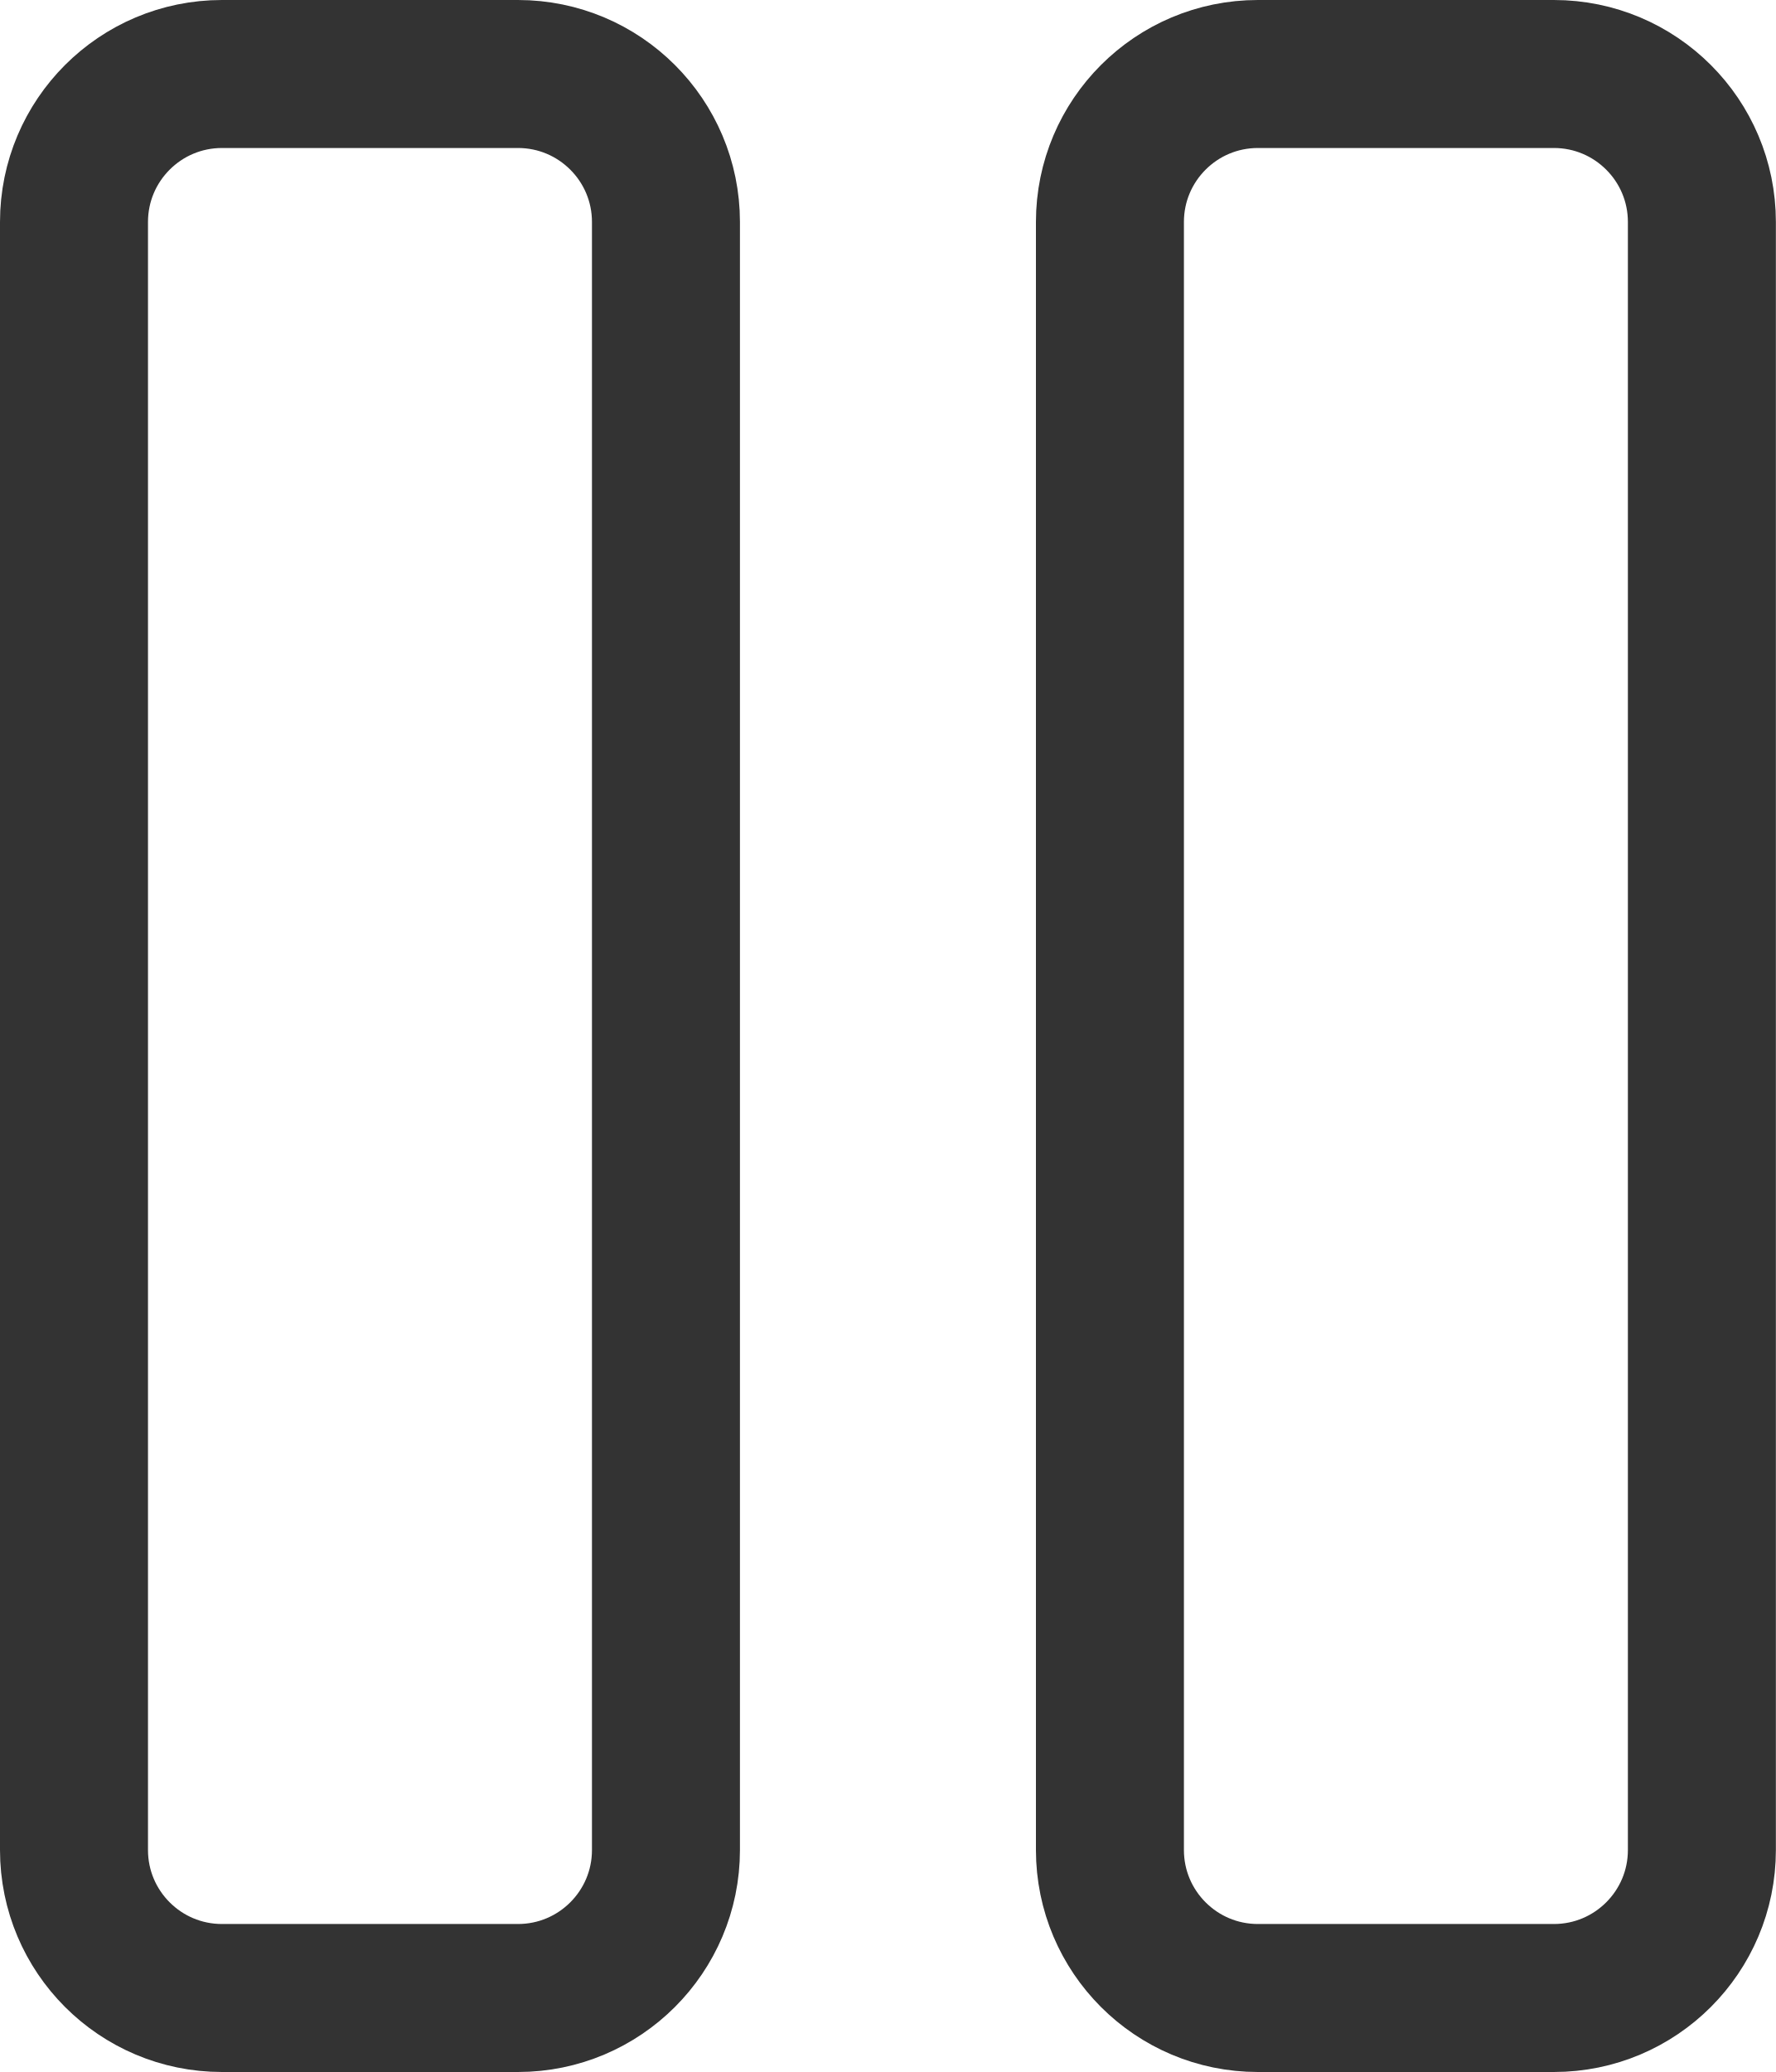
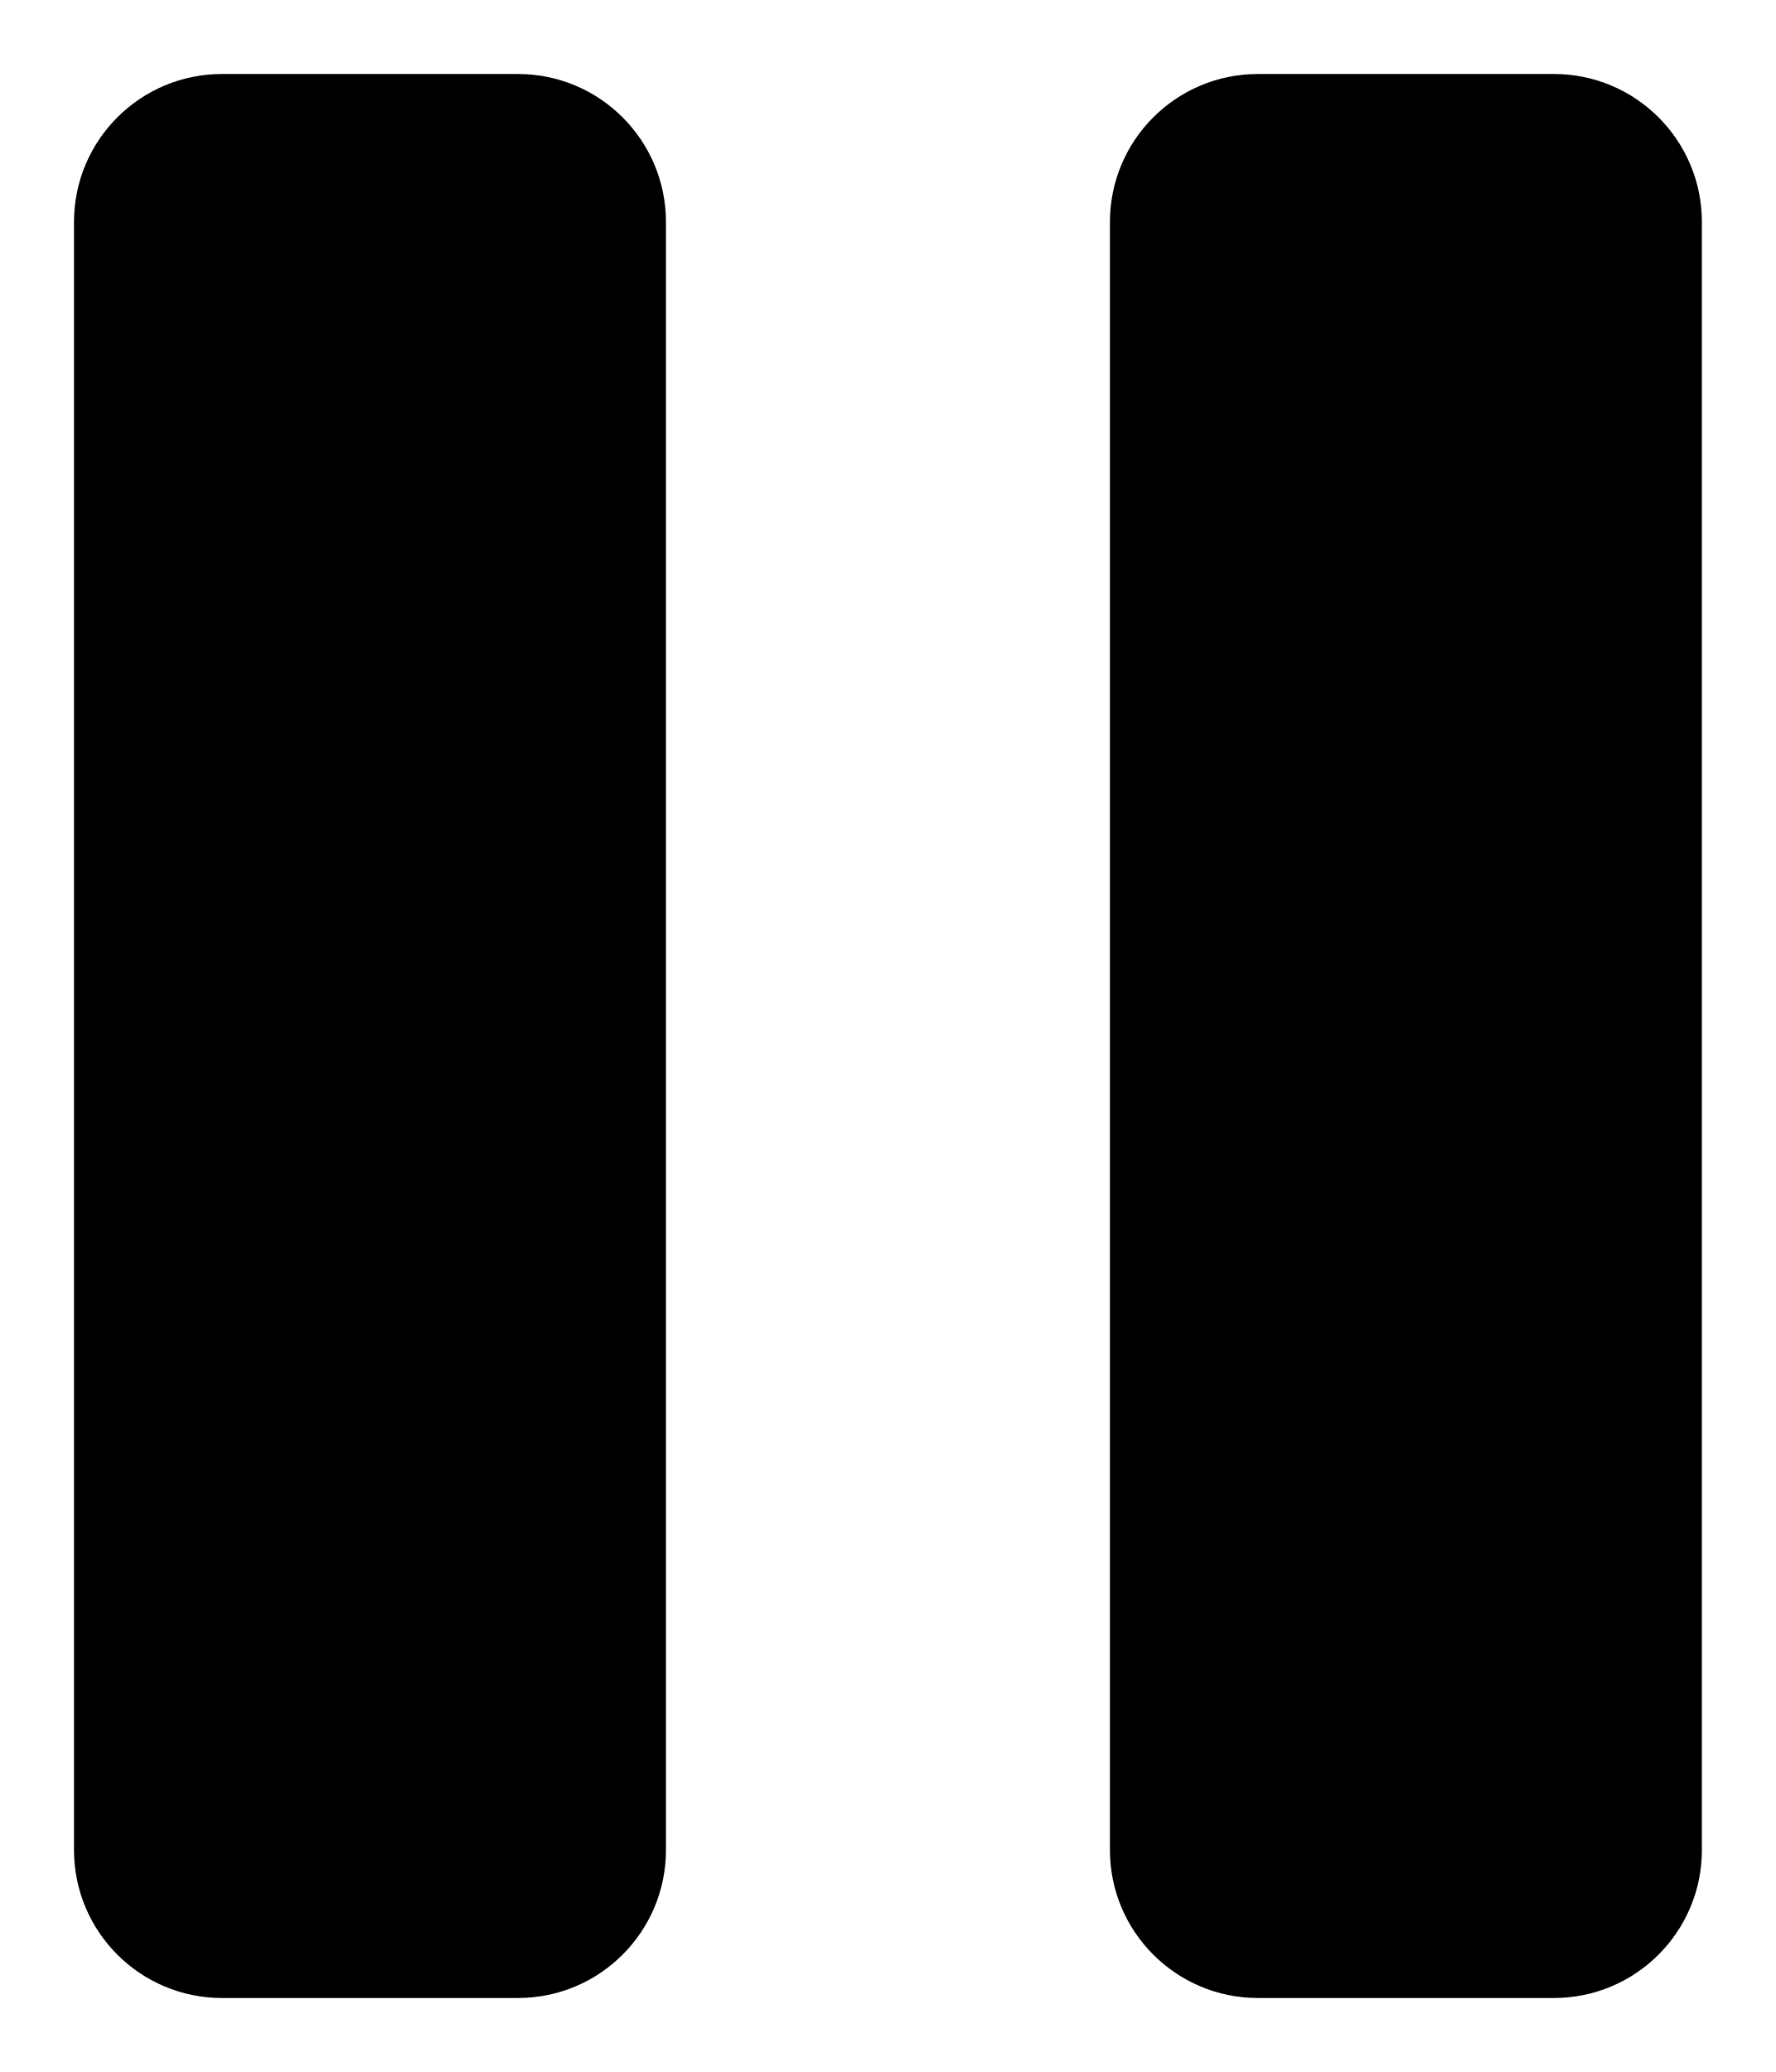
<svg xmlns="http://www.w3.org/2000/svg" width="12" height="14">
-   <g transform="translate(-2 -1)" stroke="#333" fill="none" fill-rule="evenodd">
+   <g transform="translate(-2 -1)" fill-rule="evenodd">
    <rect x="2.5" y="1.5" width="4" height="13" rx="1" />
    <rect x="9.5" y="1.5" width="4" height="13" rx="1" />
  </g>
</svg>
